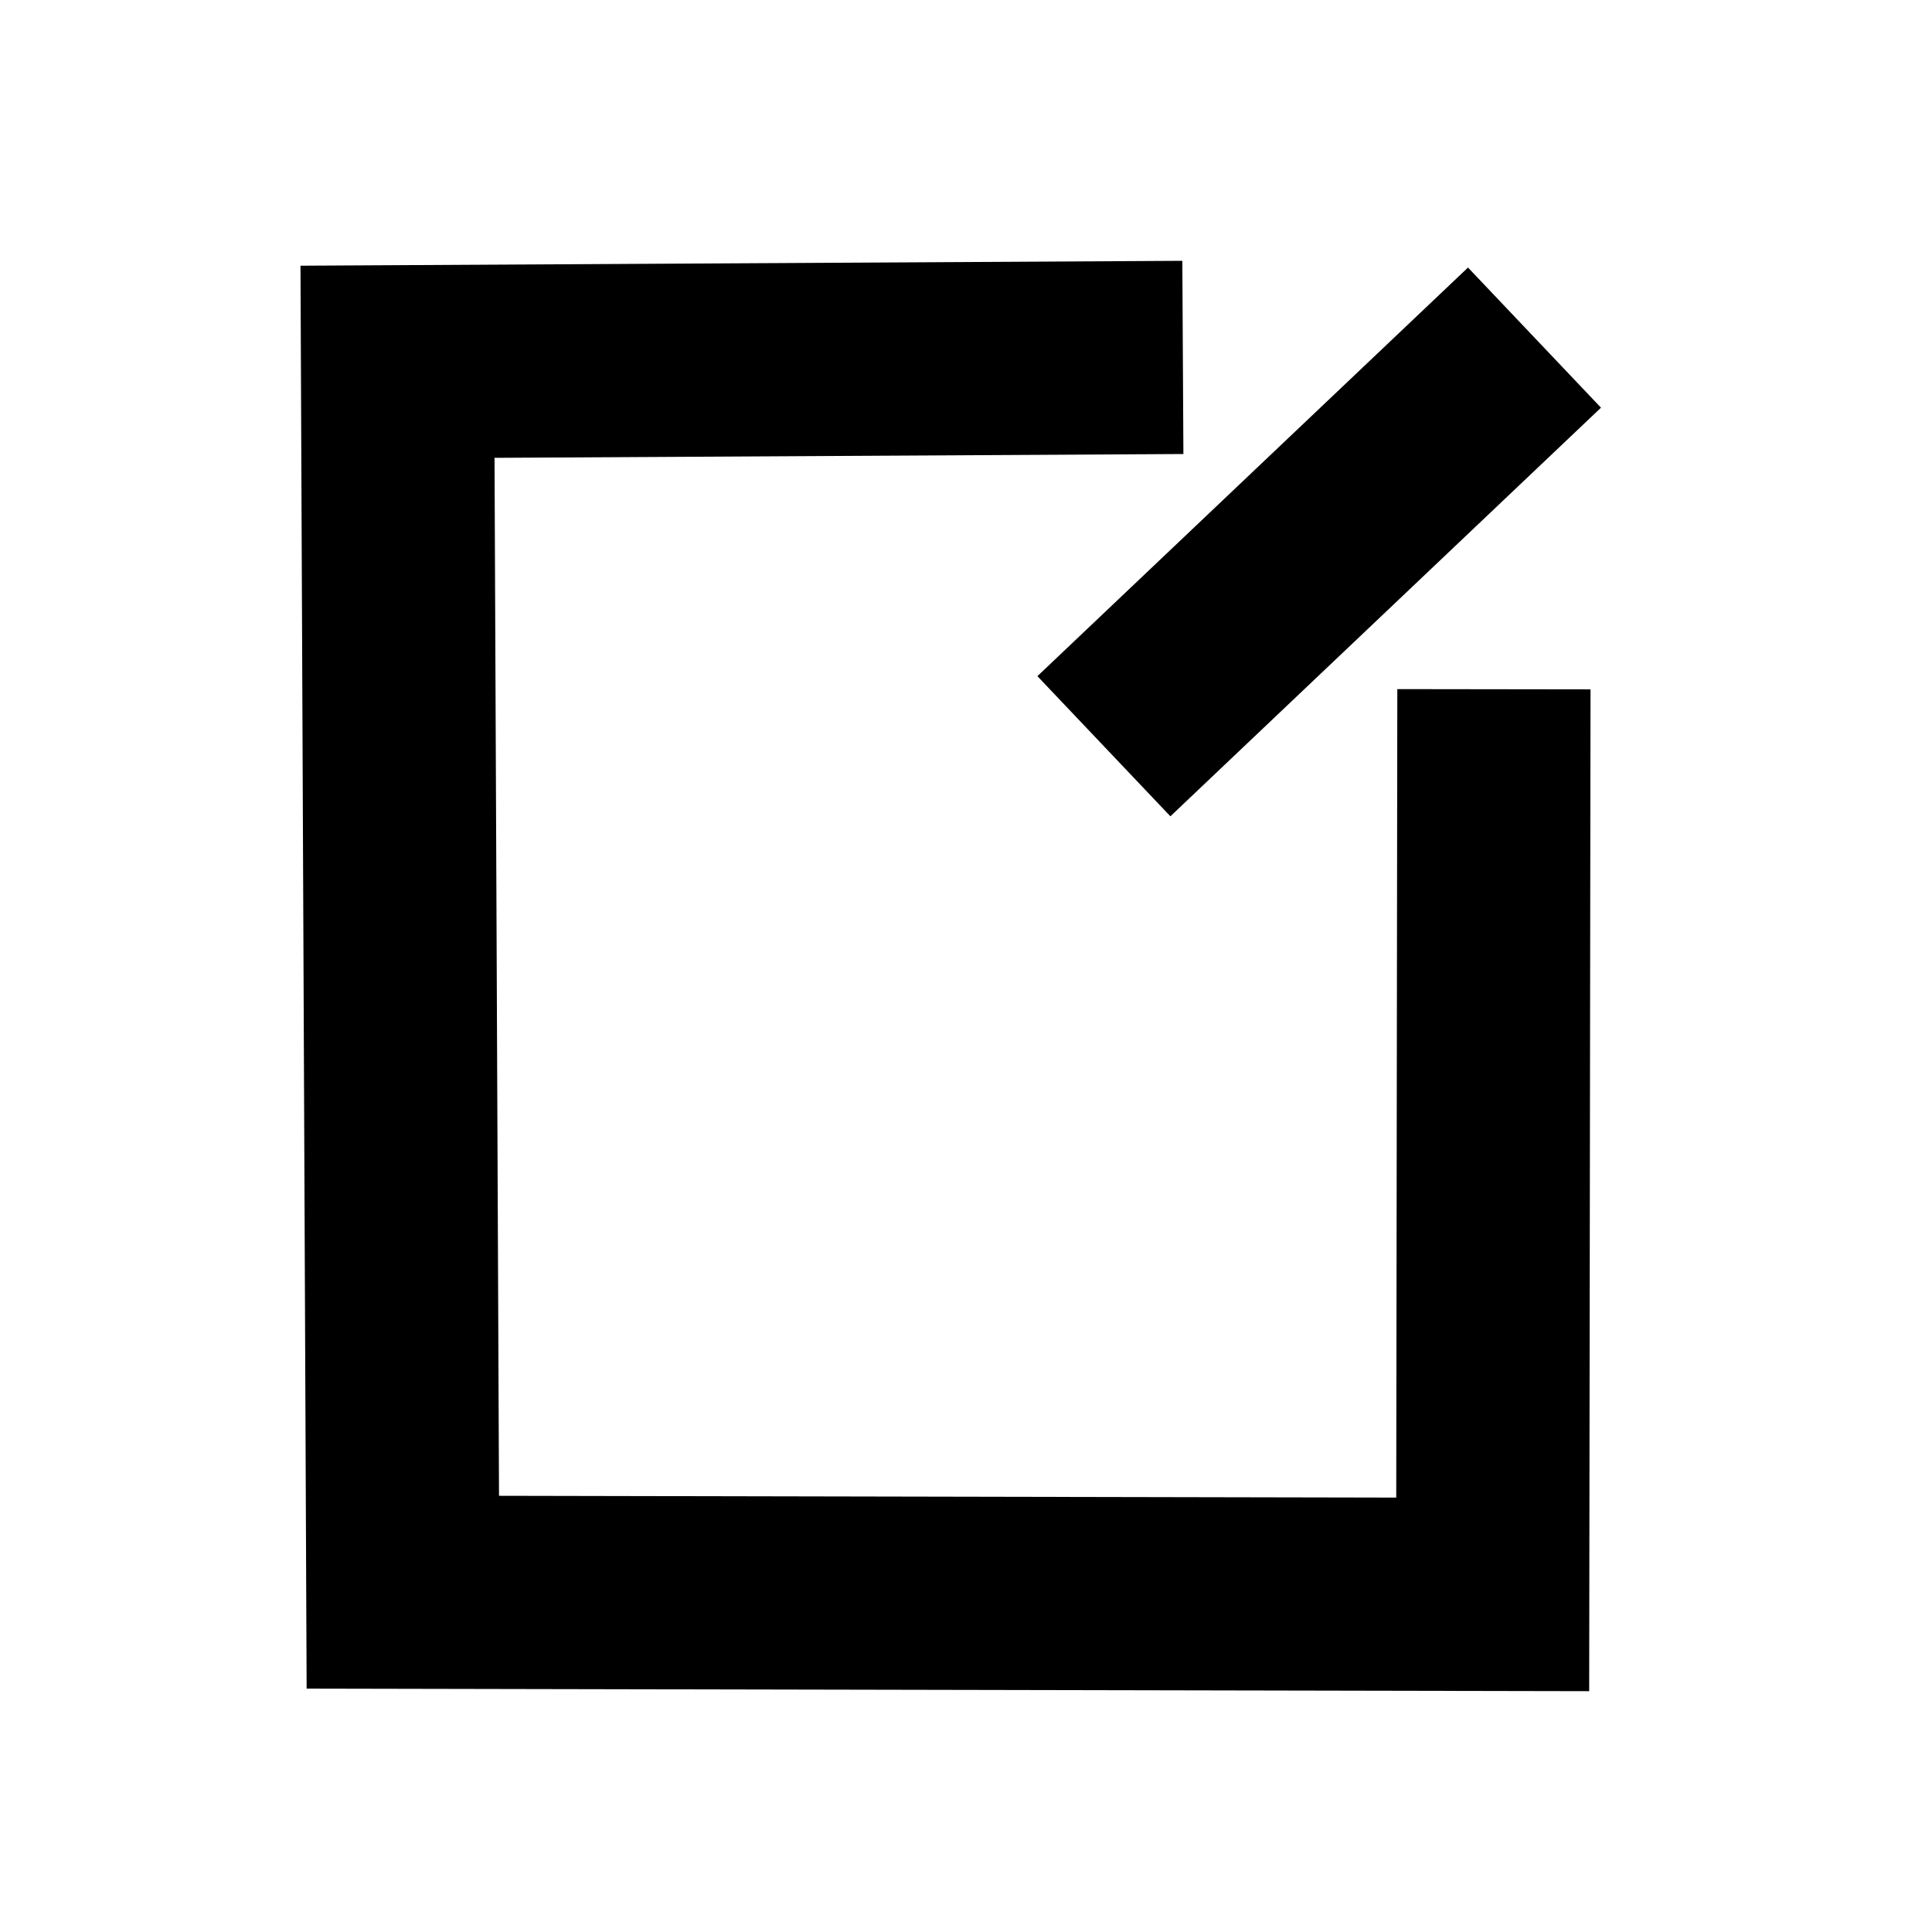
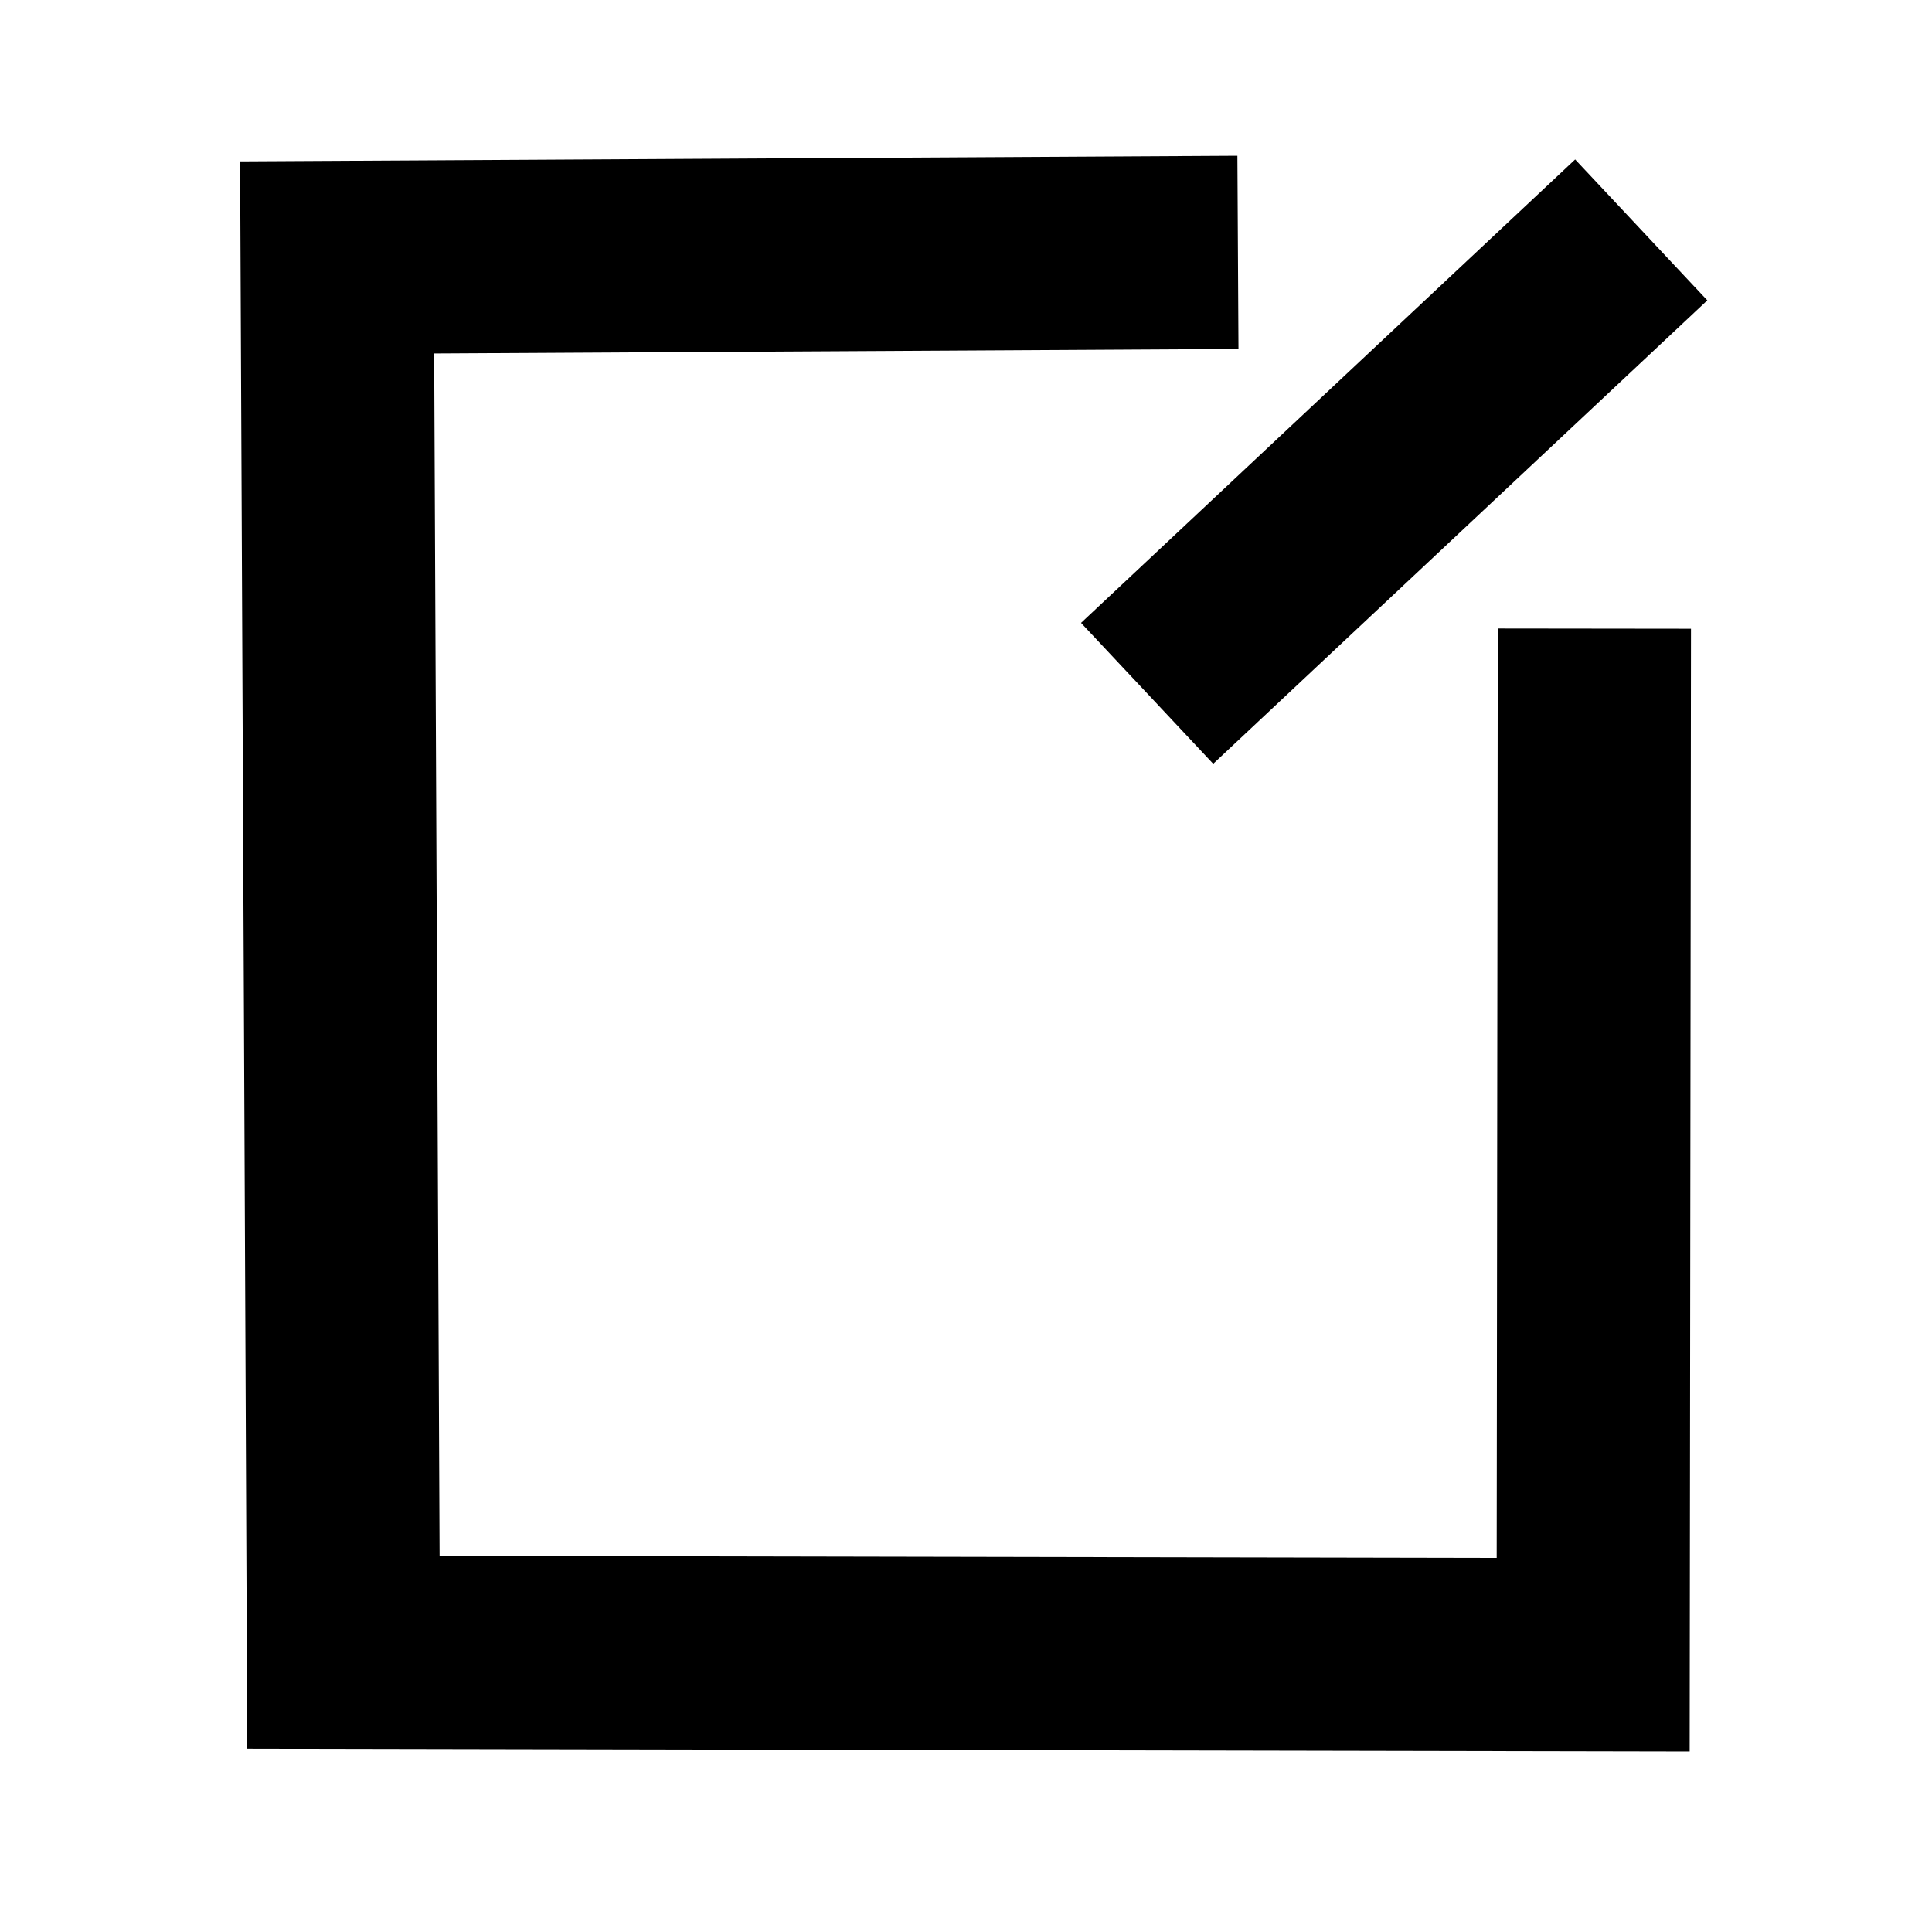
<svg xmlns="http://www.w3.org/2000/svg" id="Layer_3" viewBox="0 0 80 80">
  <defs>
    <style>.cls-1{fill:none;stroke:#000;stroke-miterlimit:10;stroke-width:8px;}</style>
  </defs>
-   <polyline class="cls-1" points="48.98 14.8 16.46 14.98 16.68 65.93 61.81 66.02 61.86 28.54" />
-   <line class="cls-1" x1="45.71" y1="30.9" x2="63.54" y2="13.98" />
+   <polyline class="cls-1" points="51.26 10.45 13.96 10.66 14.22 68.42 65.97 68.52 66.02 26.03" />
+   <line class="cls-1" x1="47.5" y1="28.71" x2="67.96" y2="9.52" />
</svg>
